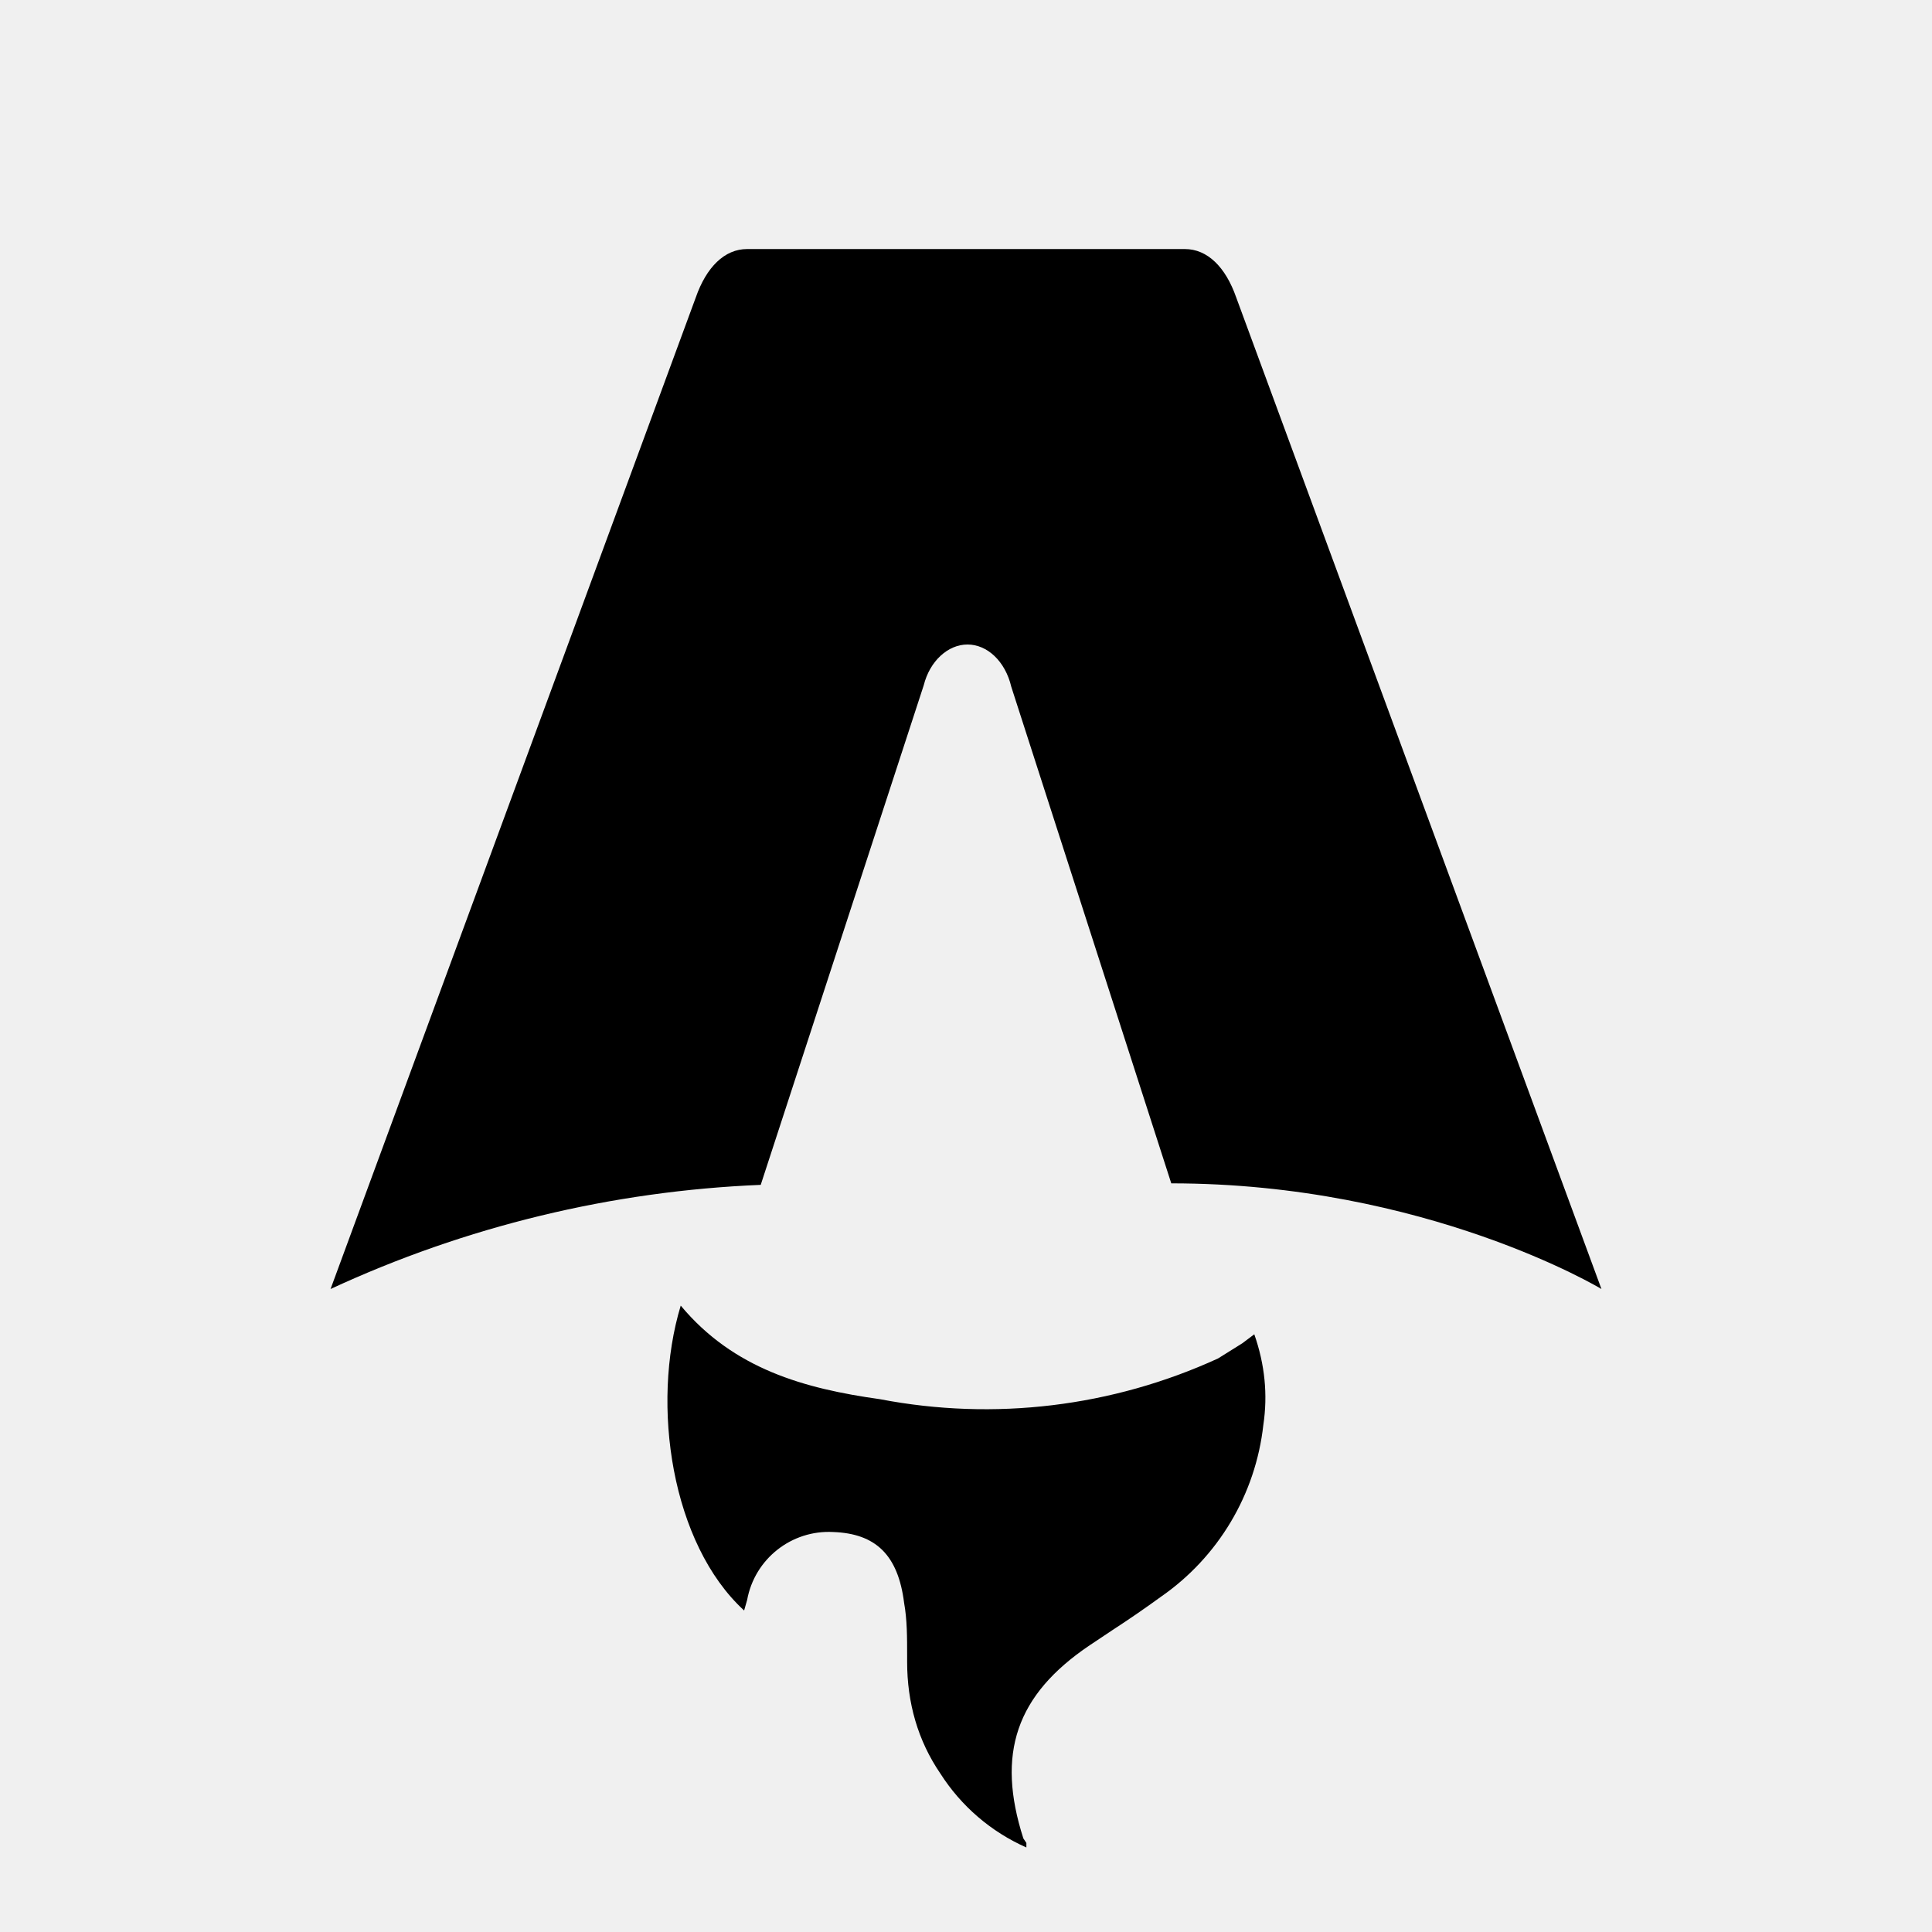
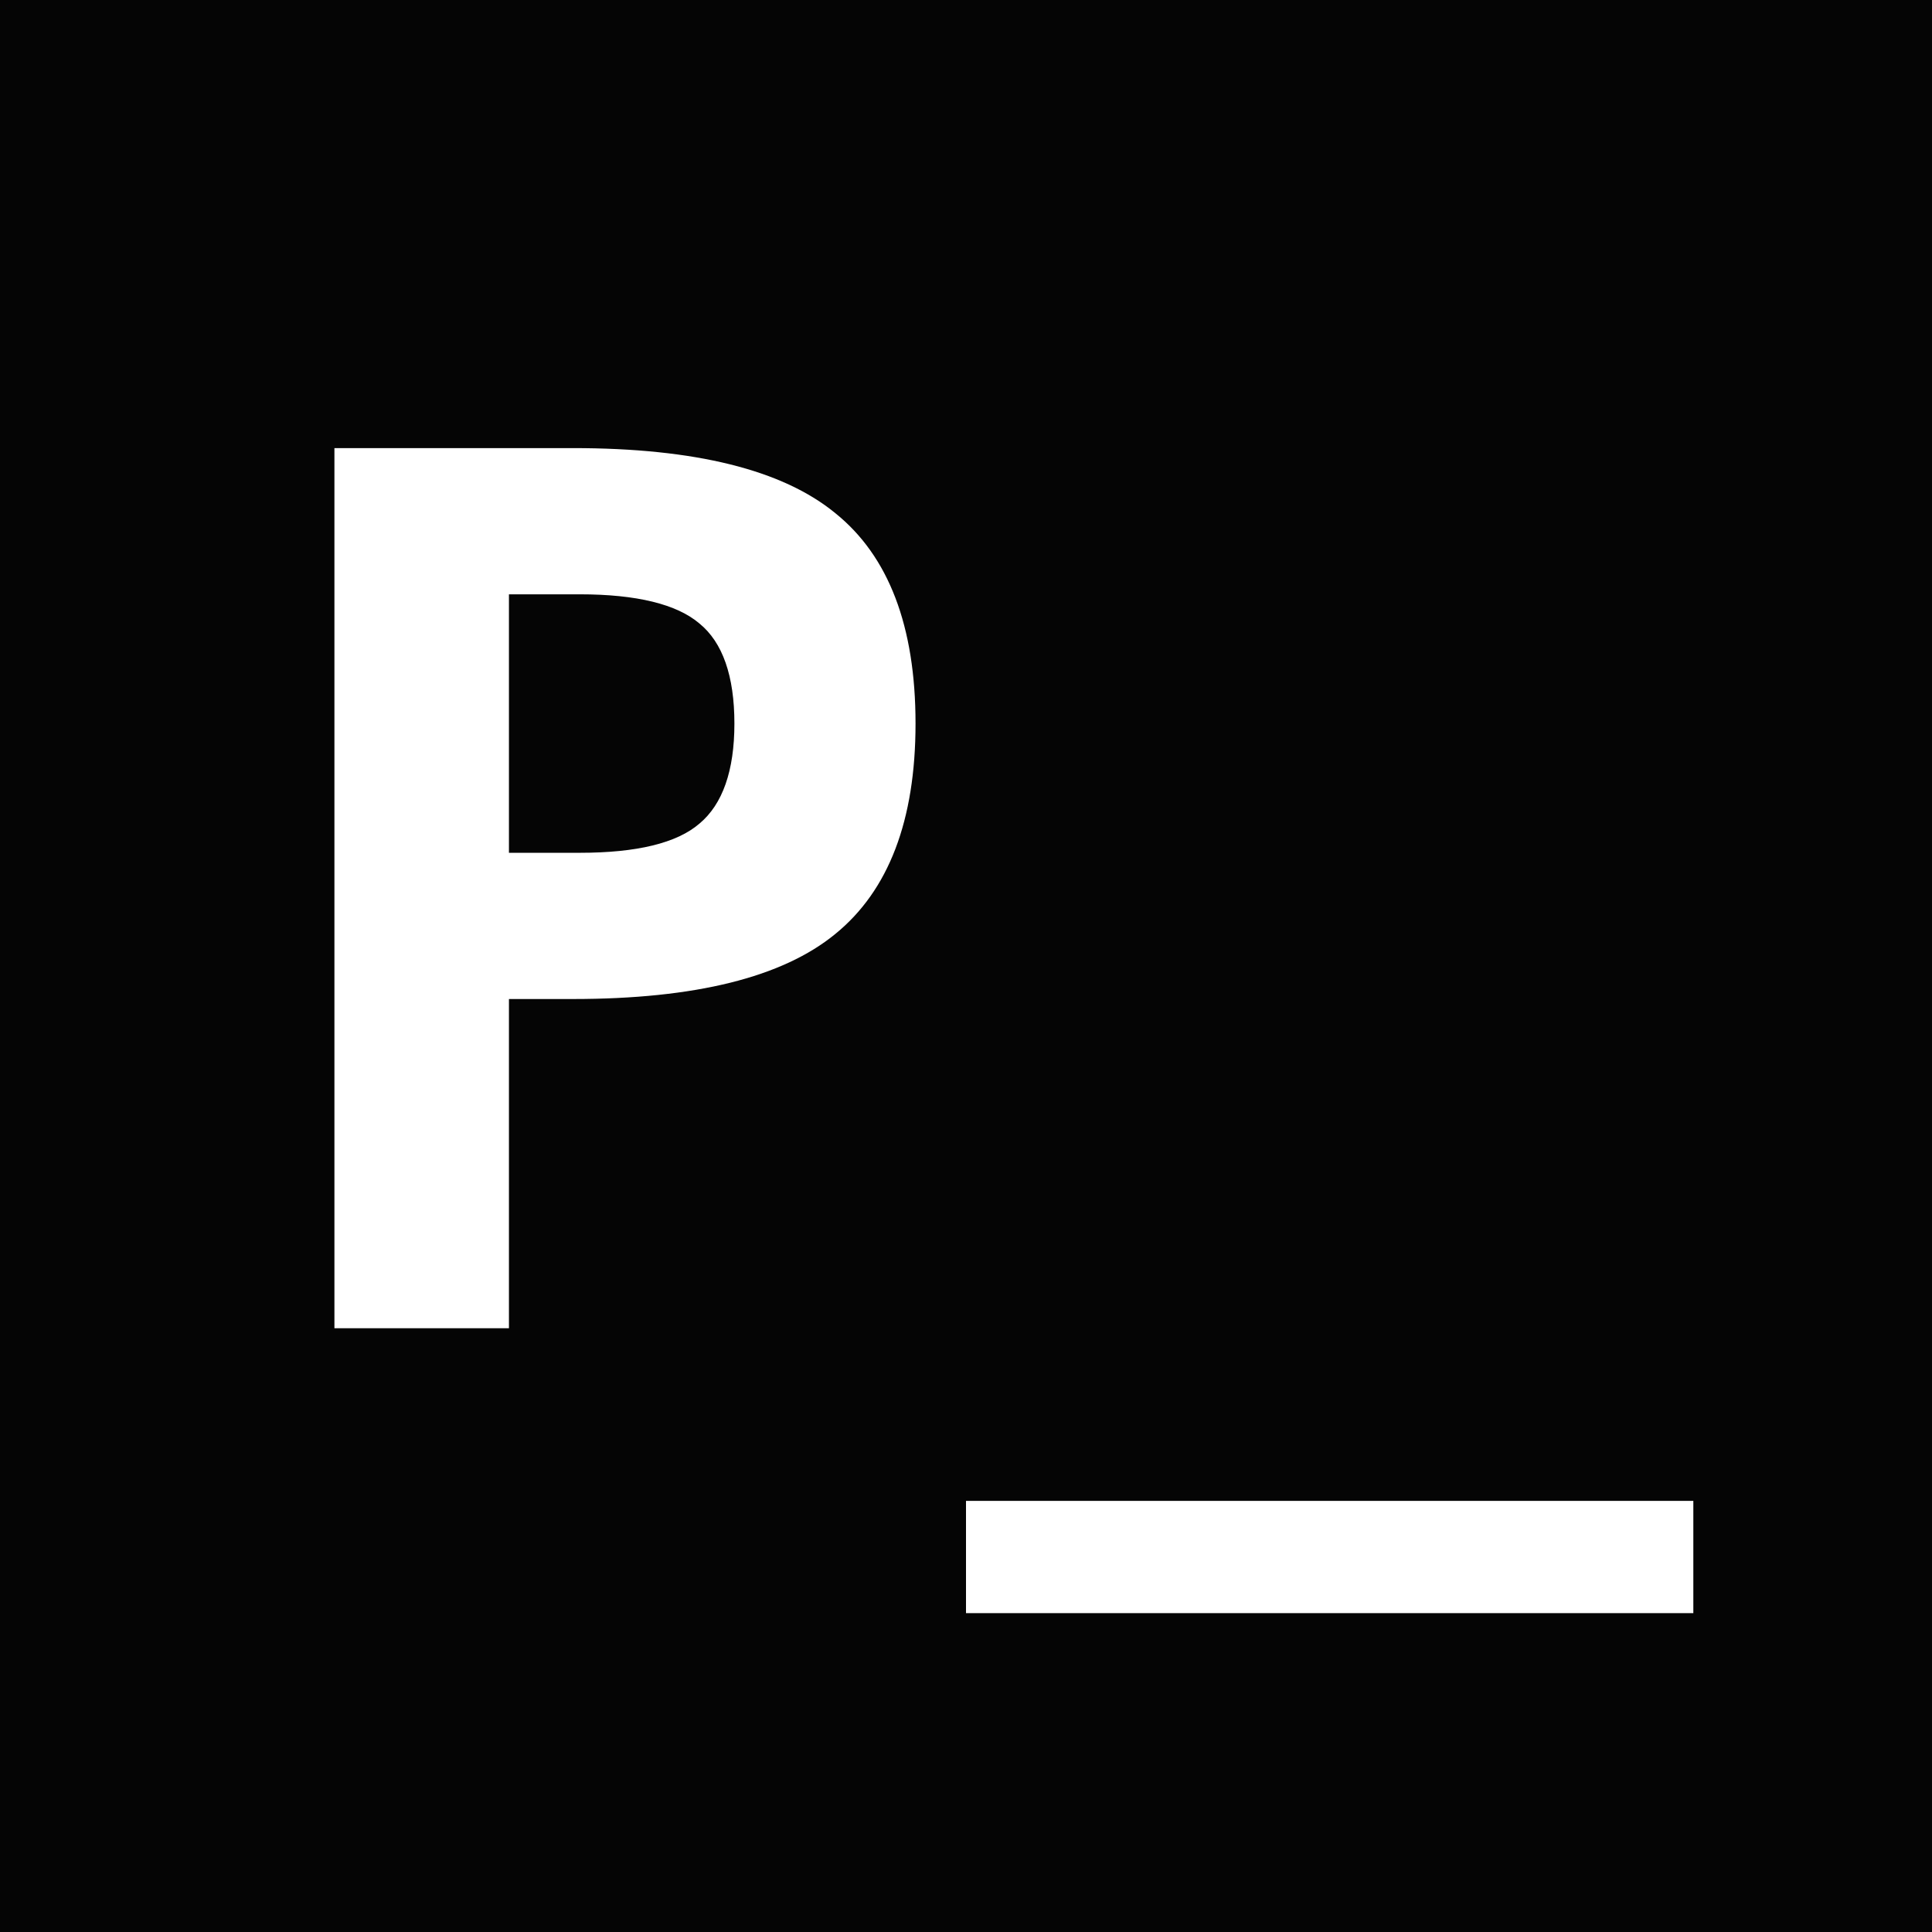
- <svg xmlns="http://www.w3.org/2000/svg" fill="none" viewBox="0 0 128 128">
-   <path d="M50.4 78.5a75.1 75.1 0 0 0-28.5 6.9l24.2-65.7c.7-2 1.9-3.2 3.4-3.2h29c1.5 0 2.7 1.2 3.4 3.2l24.2 65.7s-11.6-7-28.5-7L67 45.5c-.4-1.7-1.6-2.8-2.9-2.8-1.3 0-2.5 1.1-2.9 2.7L50.4 78.5Zm-1.1 28.2Zm-4.2-20.2c-2 6.6-.6 15.8 4.2 20.2a17.5 17.5 0 0 1 .2-.7 5.5 5.5 0 0 1 5.7-4.5c2.8.1 4.3 1.5 4.7 4.7.2 1.1.2 2.3.2 3.5v.4c0 2.7.7 5.2 2.2 7.4a13 13 0 0 0 5.7 4.9v-.3l-.2-.3c-1.8-5.6-.5-9.5 4.4-12.8l1.5-1a73 73 0 0 0 3.2-2.2 16 16 0 0 0 6.8-11.4c.3-2 .1-4-.6-6l-.8.6-1.6 1a37 37 0 0 1-22.4 2.7c-5-.7-9.7-2-13.2-6.2Z" />
-   <style>
-         path { fill: #000; }
-         @media (prefers-color-scheme: dark) {
-             path { fill: #FFF; }
-         }
-     </style>
+ <svg xmlns="http://www.w3.org/2000/svg" viewBox="0 0 32 32">
+   <rect width="32" height="32" fill="#050505" />
+   <text x="16" y="22" font-family="monospace" font-weight="bold" font-size="20" fill="#ffffff" text-anchor="middle">P_</text>
</svg>
